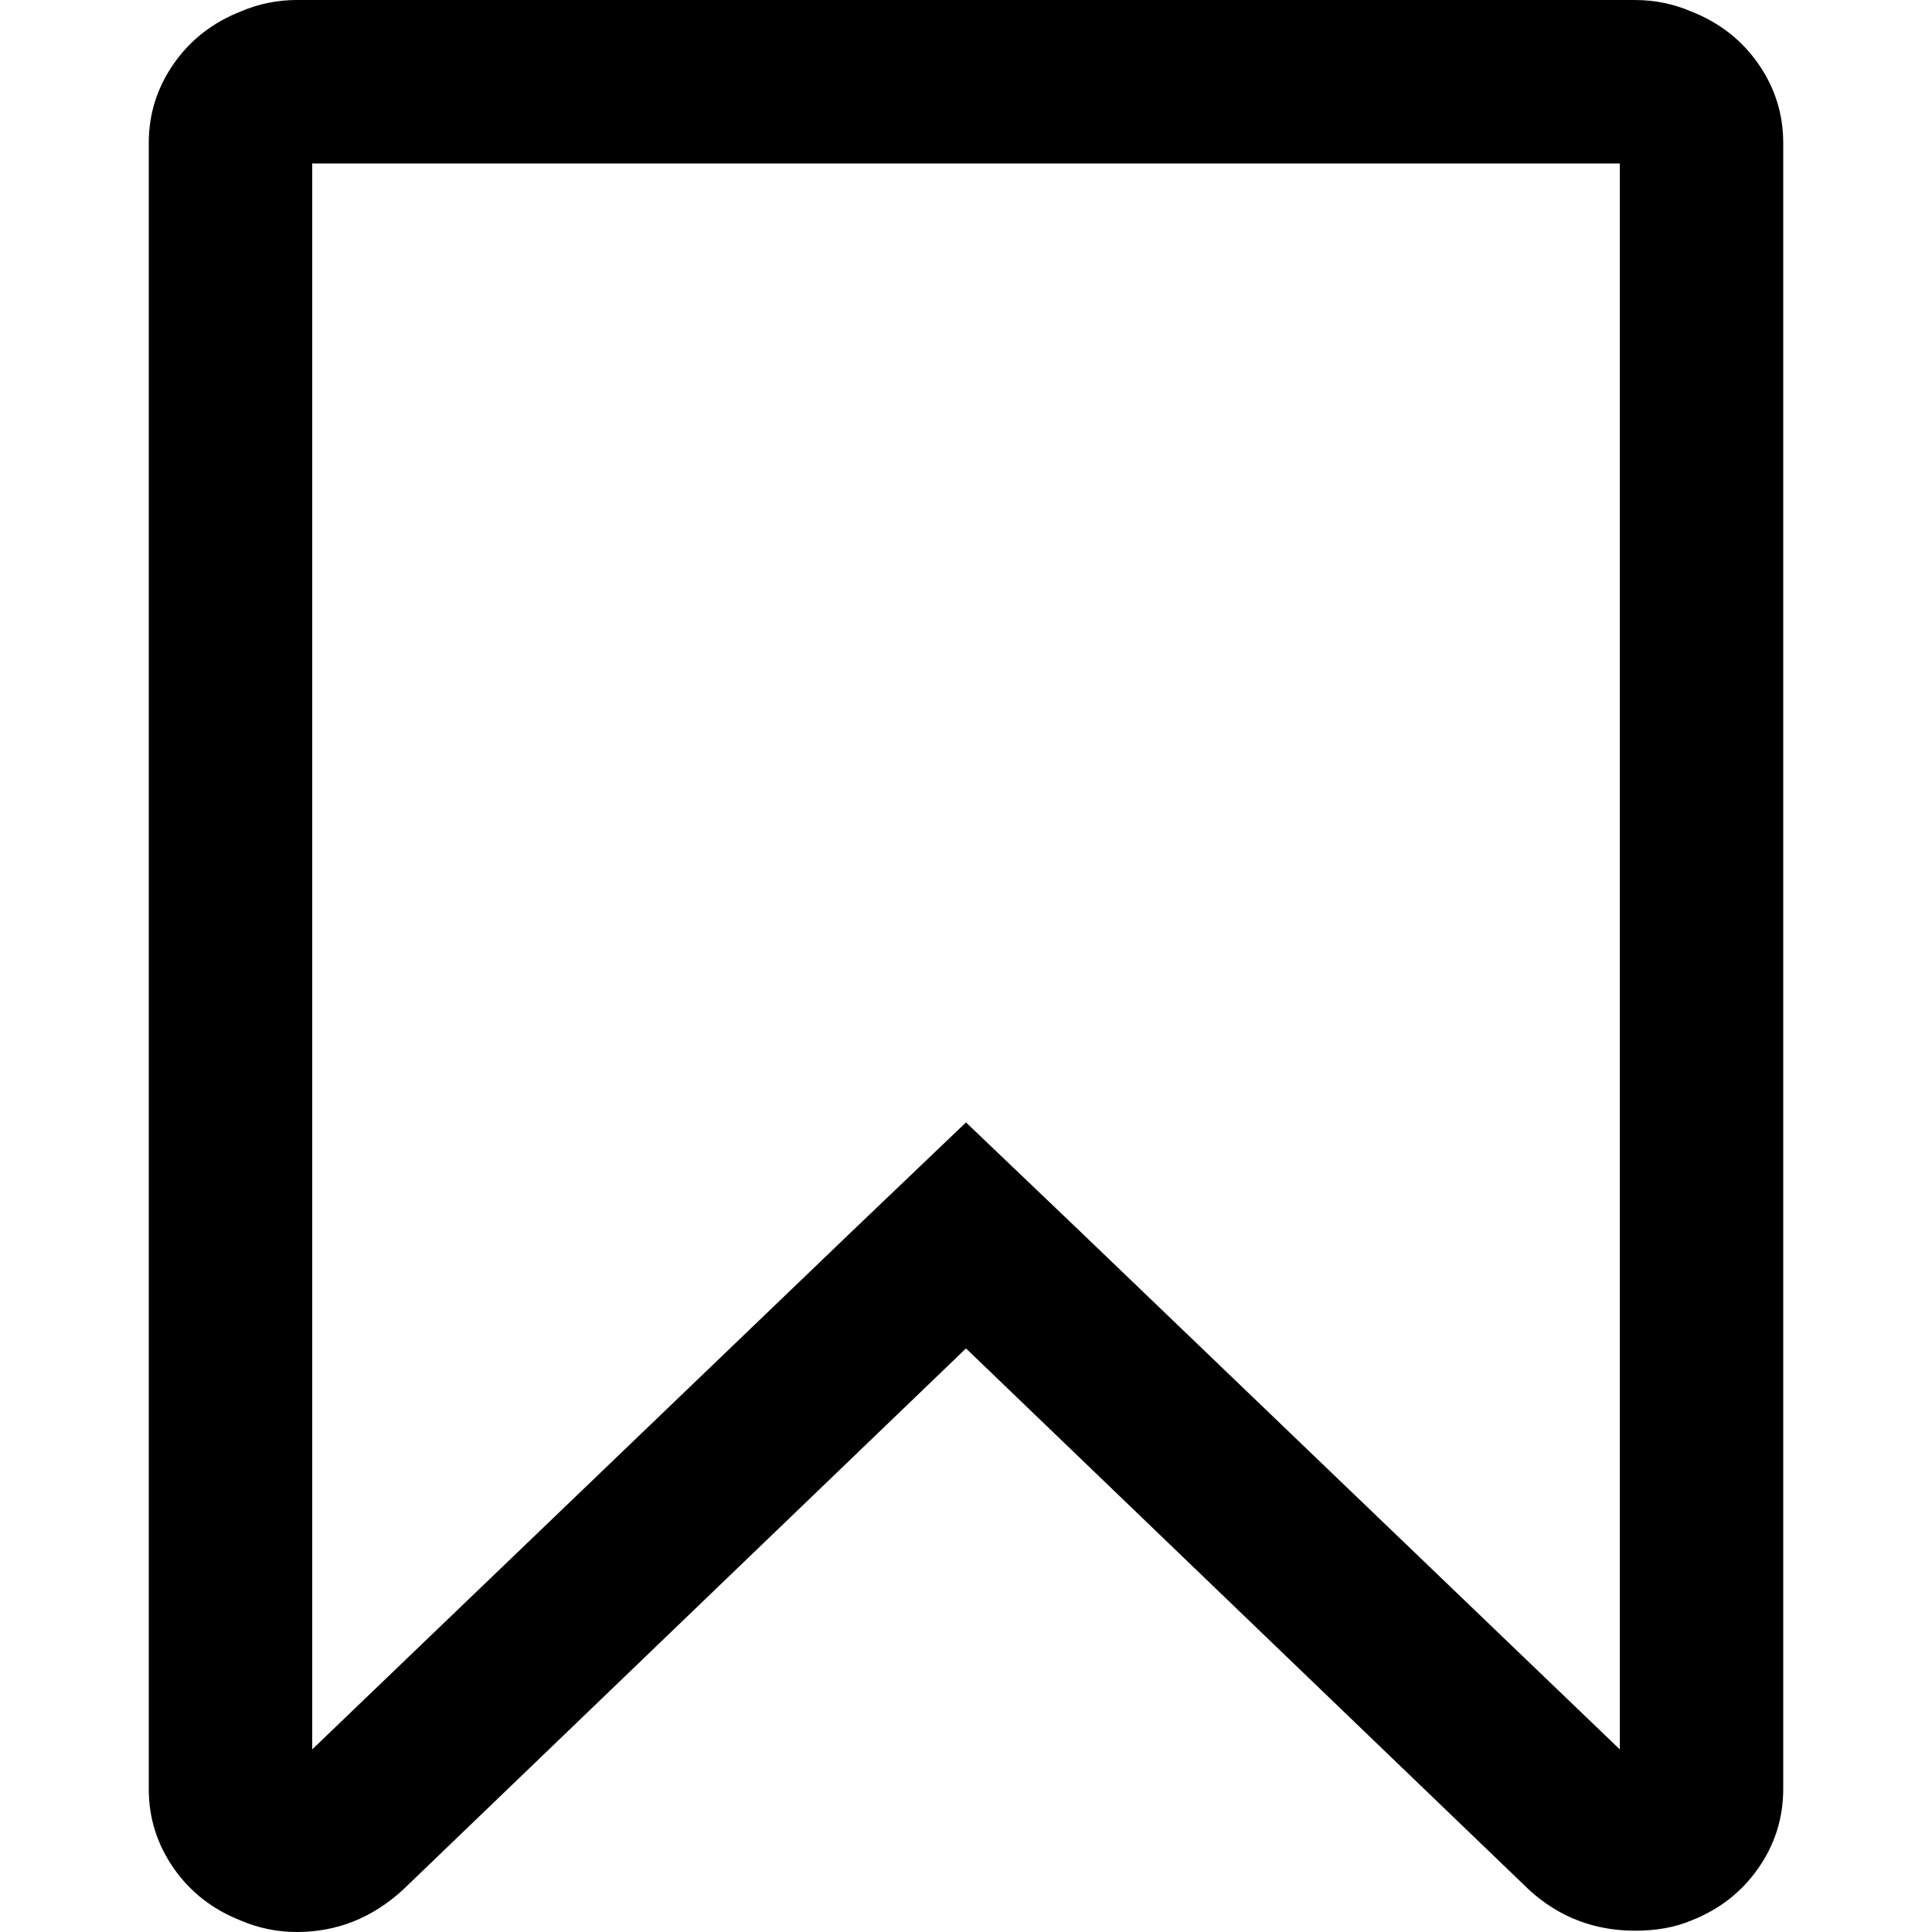
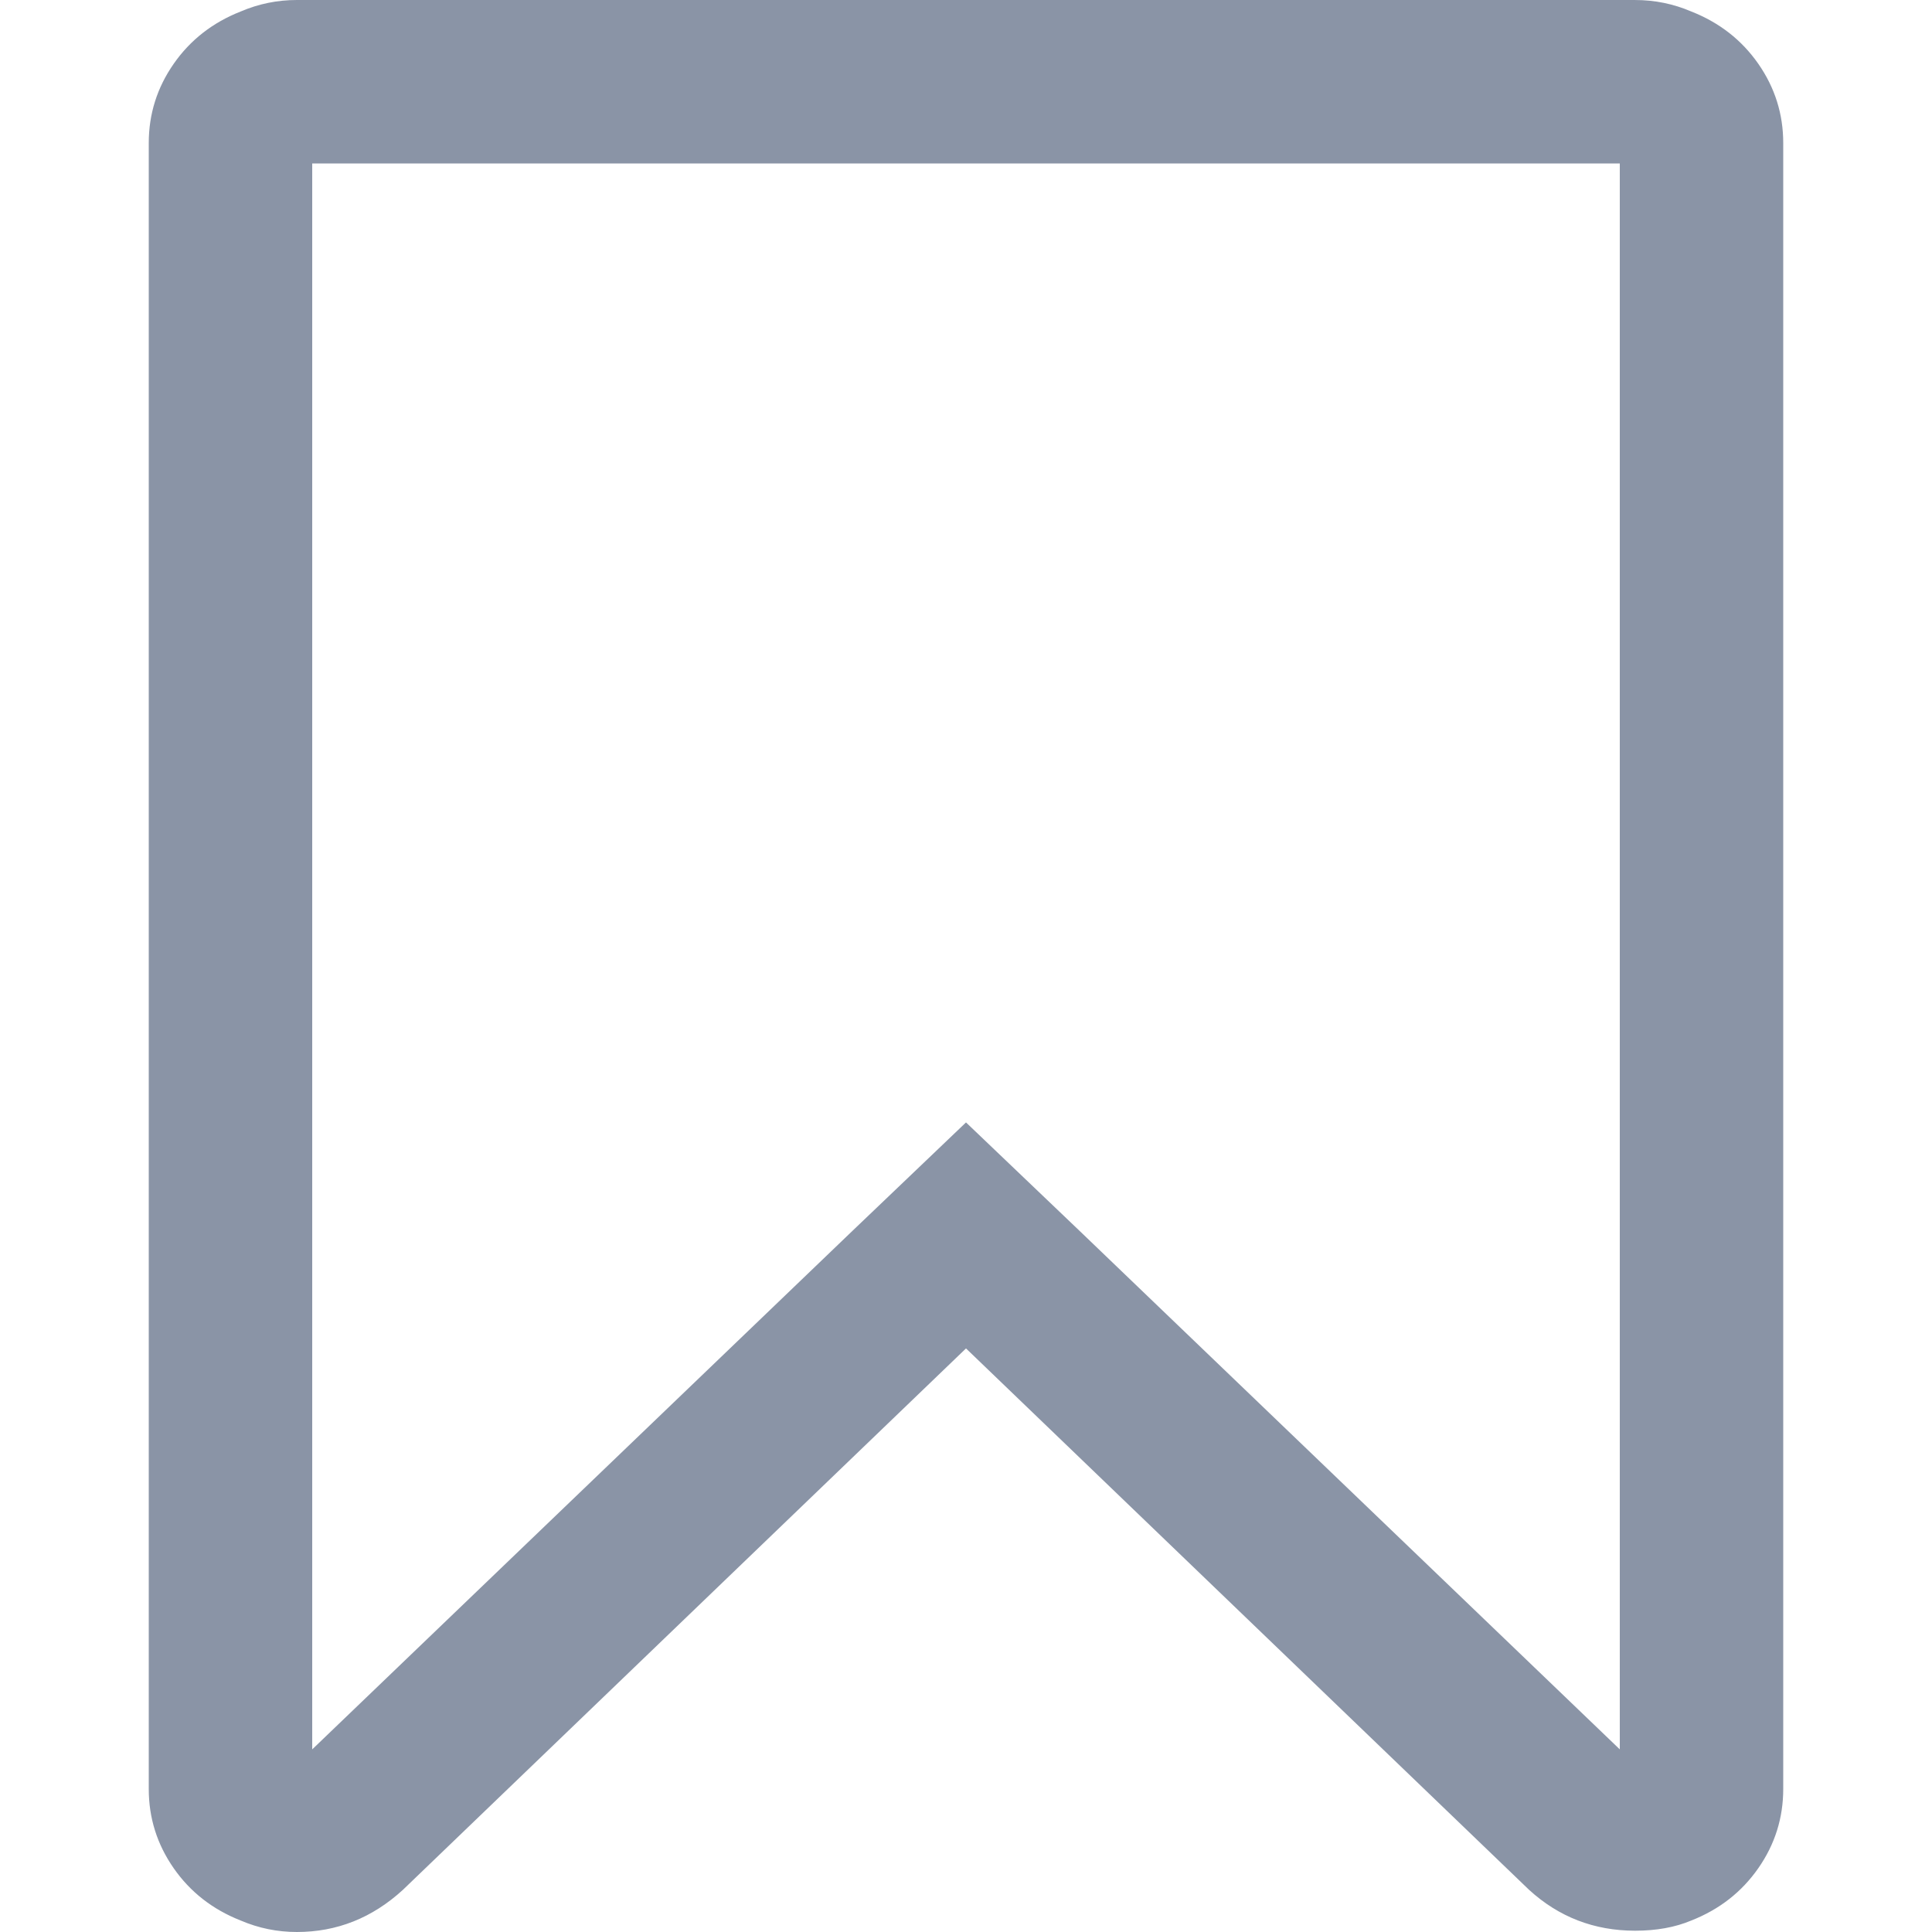
<svg xmlns="http://www.w3.org/2000/svg" version="1.1" width="512" height="512" x="0" y="0" viewBox="0 0 431.972 431.972" style="enable-background:new 0 0 512 512" xml:space="preserve" class="">
  <g>
    <g>
-       <path d="M393.146,14.279c-3.713-5.333-8.713-9.233-14.989-11.707c-3.997-1.711-8.186-2.568-12.565-2.568V0H66.378   c-4.377,0-8.562,0.857-12.56,2.568c-6.28,2.472-11.278,6.377-14.989,11.707c-3.71,5.33-5.568,11.228-5.568,17.701v368.019   c0,6.475,1.858,12.371,5.568,17.706c3.711,5.329,8.709,9.233,14.989,11.704c3.994,1.711,8.183,2.566,12.56,2.566   c8.949,0,16.844-3.142,23.698-9.418l125.91-121.062l125.91,121.065c6.663,6.081,14.562,9.127,23.695,9.127   c4.76,0,8.948-0.756,12.565-2.279c6.276-2.471,11.276-6.375,14.989-11.711c3.71-5.328,5.564-11.225,5.564-17.699V31.98   C398.71,25.507,396.852,19.609,393.146,14.279z M362.166,391.139L241.397,275.224l-25.411-24.264l-25.409,24.264L69.809,391.139   V36.549h292.357V391.139L362.166,391.139z" fill="#000000" data-original="#000000" />
+       <path d="M393.146,14.279c-3.713-5.333-8.713-9.233-14.989-11.707c-3.997-1.711-8.186-2.568-12.565-2.568V0H66.378   c-4.377,0-8.562,0.857-12.56,2.568c-6.28,2.472-11.278,6.377-14.989,11.707c-3.71,5.33-5.568,11.228-5.568,17.701v368.019   c0,6.475,1.858,12.371,5.568,17.706c3.711,5.329,8.709,9.233,14.989,11.704c3.994,1.711,8.183,2.566,12.56,2.566   c8.949,0,16.844-3.142,23.698-9.418l125.91-121.062l125.91,121.065c6.663,6.081,14.562,9.127,23.695,9.127   c4.76,0,8.948-0.756,12.565-2.279c6.276-2.471,11.276-6.375,14.989-11.711c3.71-5.328,5.564-11.225,5.564-17.699V31.98   C398.71,25.507,396.852,19.609,393.146,14.279z M362.166,391.139L241.397,275.224l-25.411-24.264l-25.409,24.264L69.809,391.139   V36.549h292.357V391.139L362.166,391.139z" fill="#8a94a6" data-original="#000000" />
    </g>
    <g>
</g>
    <g>
</g>
    <g>
</g>
    <g>
</g>
    <g>
</g>
    <g>
</g>
    <g>
</g>
    <g>
</g>
    <g>
</g>
    <g>
</g>
    <g>
</g>
    <g>
</g>
    <g>
</g>
    <g>
</g>
    <g>
</g>
  </g>
</svg>
